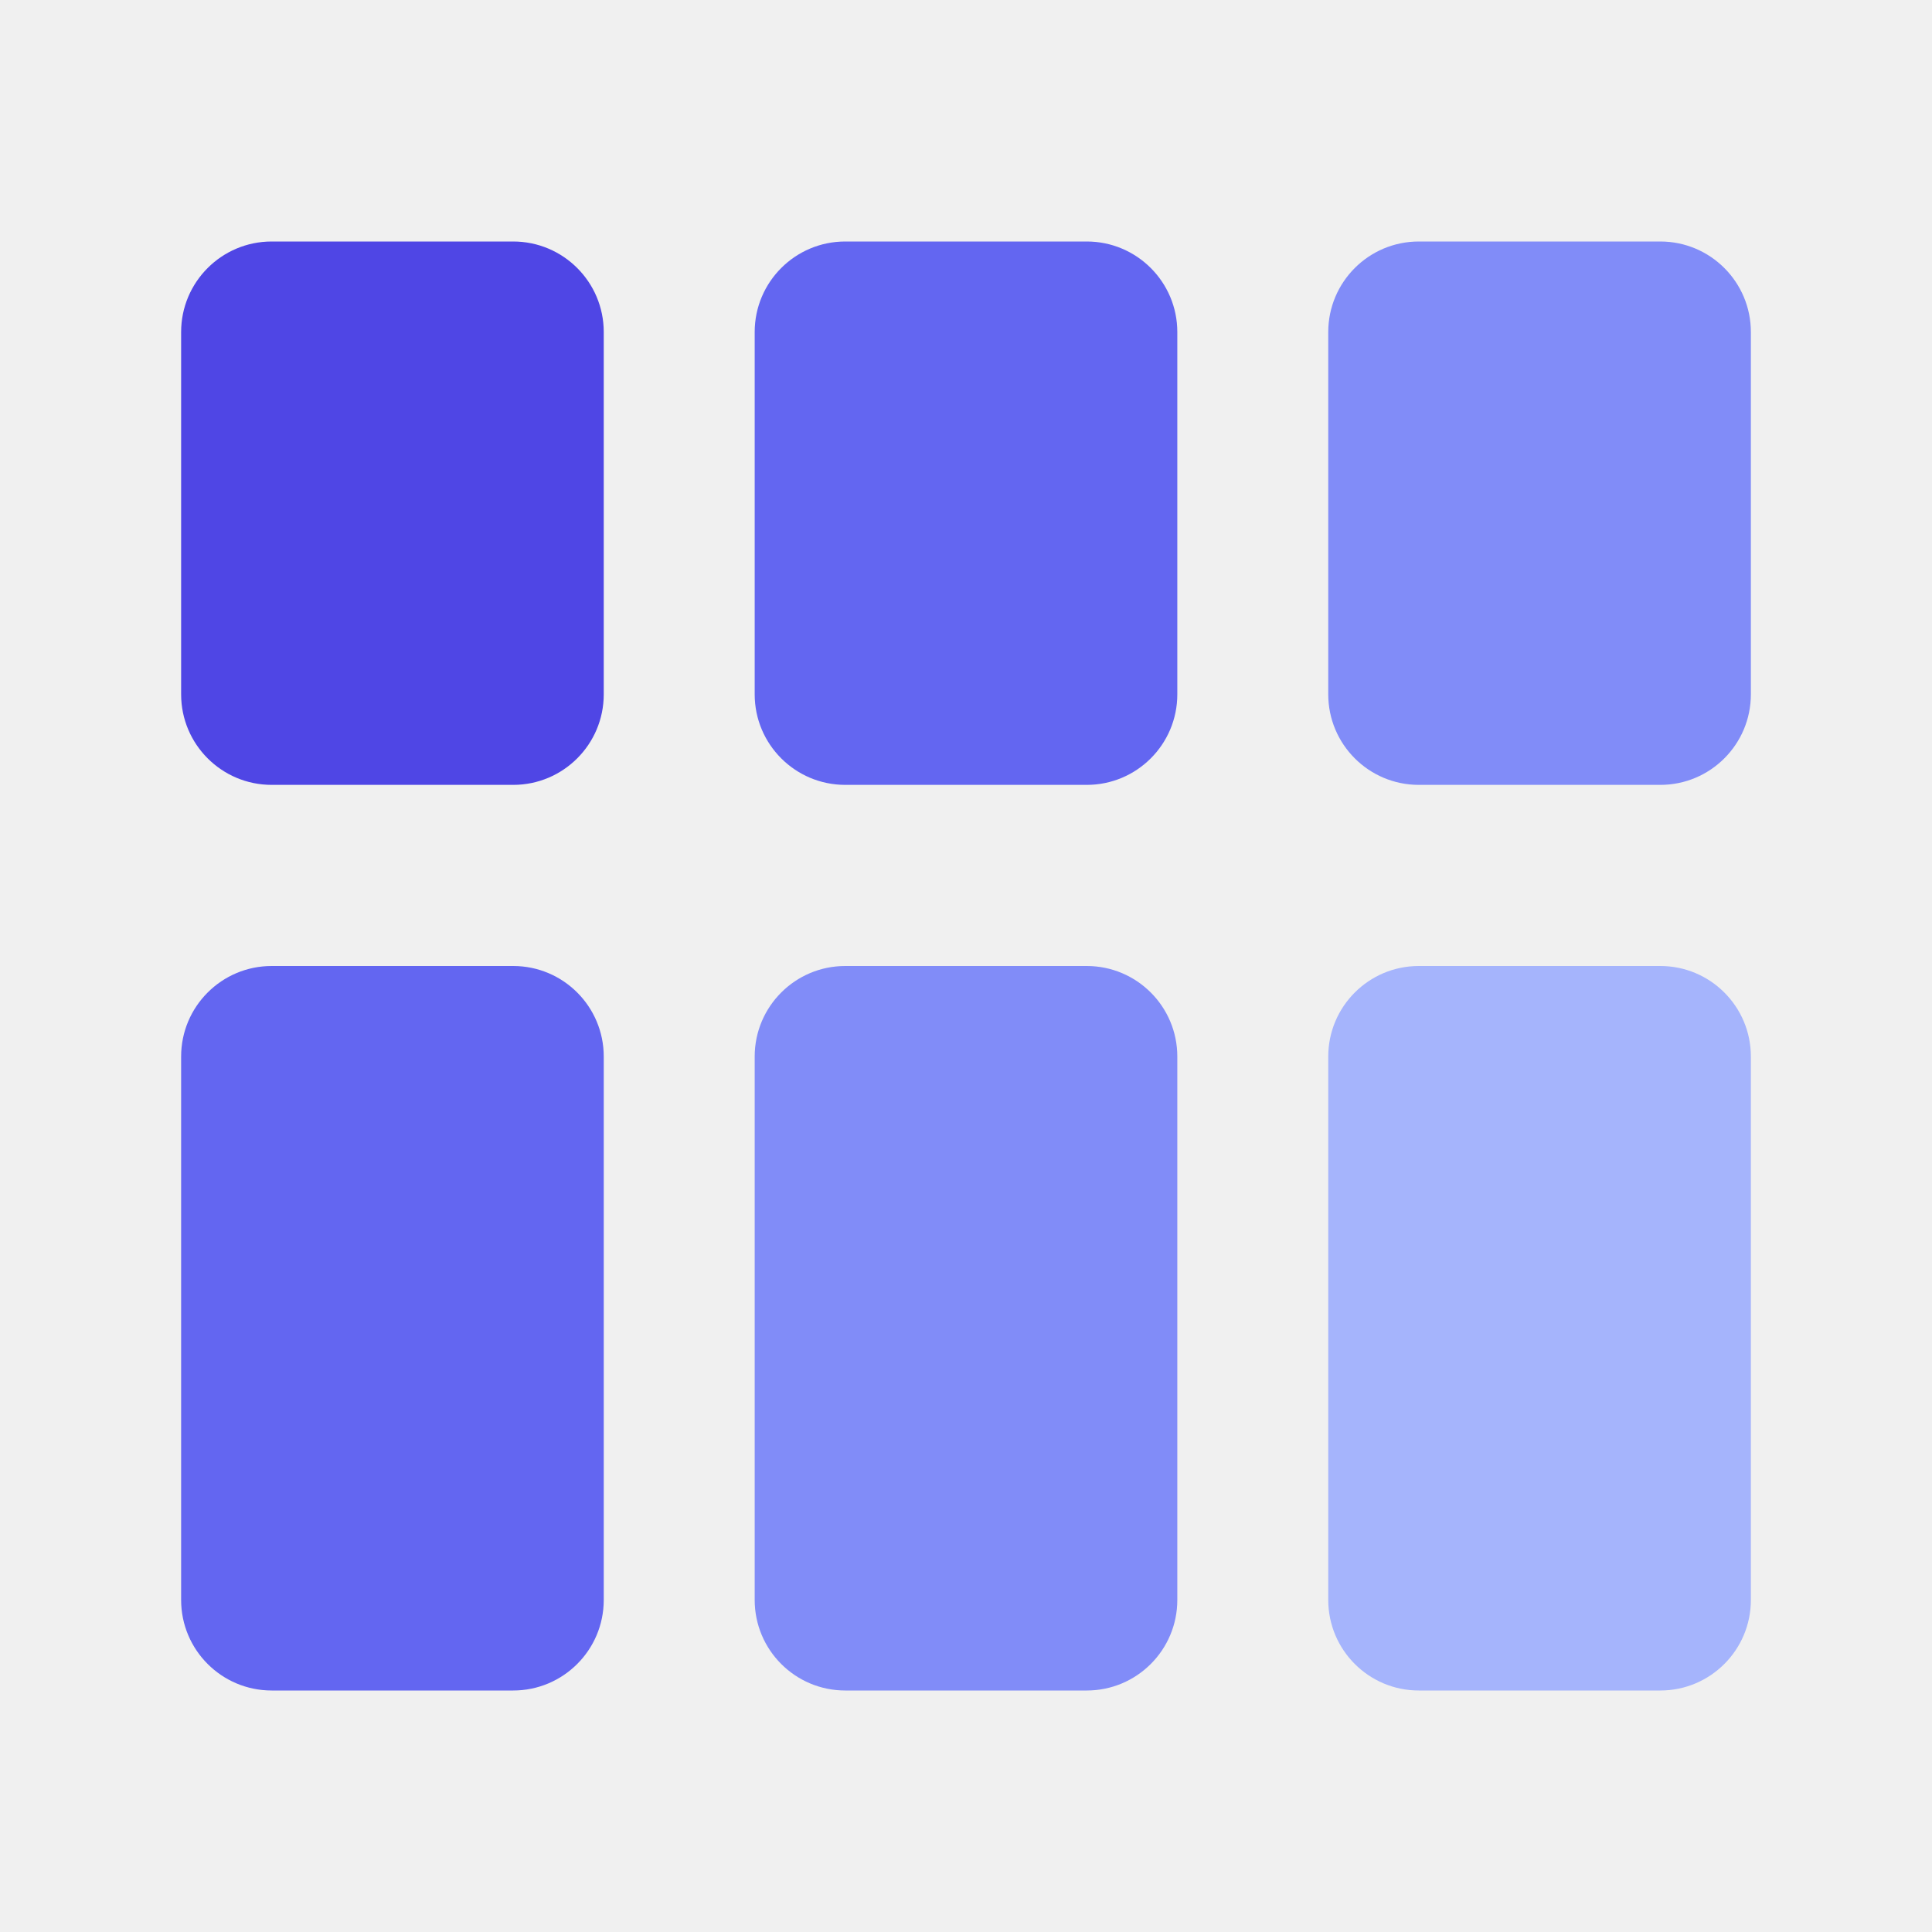
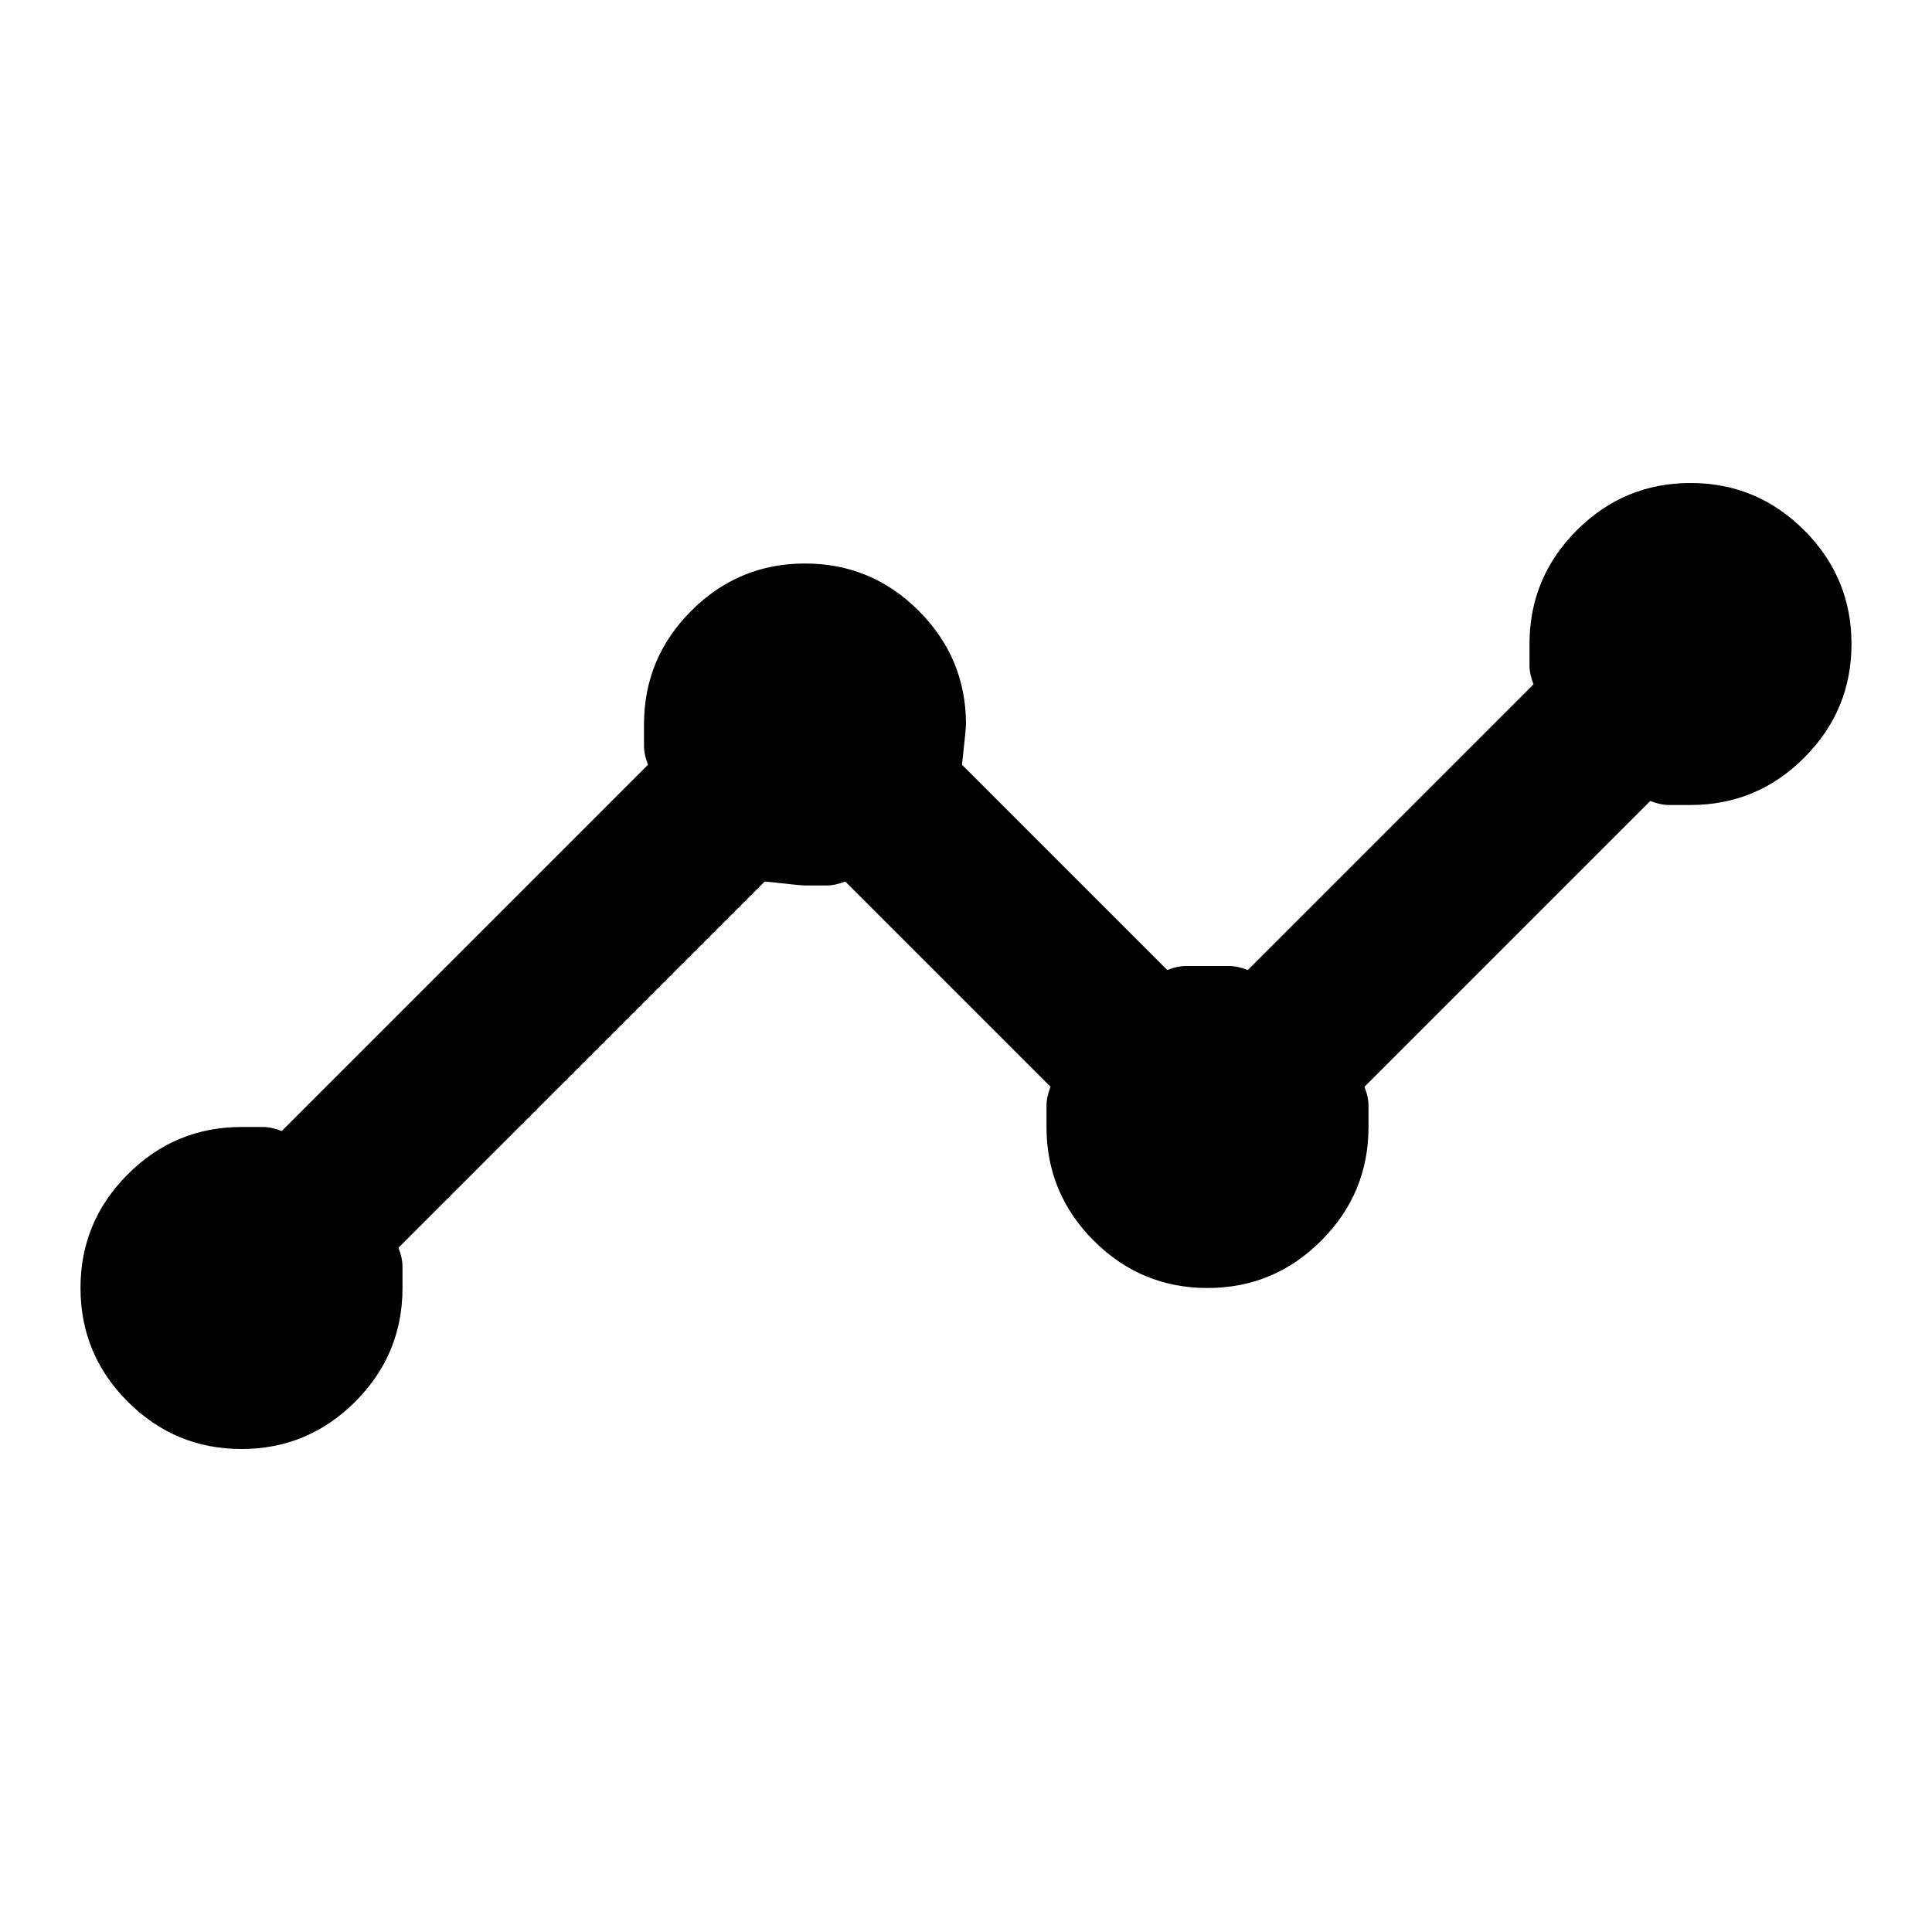
- <svg xmlns="http://www.w3.org/2000/svg" width="64" height="64" viewBox="0 0 64 64">
-   <rect x="6" y="8" width="14" height="18" rx="3" fill="#4F46E5" />
-   <rect x="25" y="8" width="14" height="18" rx="3" fill="#6366F1" />
-   <rect x="44" y="8" width="14" height="18" rx="3" fill="#818CF8" />
-   <rect x="6" y="32" width="14" height="24" rx="3" fill="#6366F1" />
-   <rect x="25" y="32" width="14" height="24" rx="3" fill="#818CF8" />
-   <rect x="44" y="32" width="14" height="24" rx="3" fill="#A5B4FC" />
+ <svg xmlns="http://www.w3.org/2000/svg" width="512" height="512" viewBox="0 0 960 960">
+   <rect x="0" y="0" width="960" height="960" fill="#ffffff" />
+   <g transform="translate(0 960)">
+     <path d="M120-240q-33 0-56.5-23.5T40-320q0-33 23.5-56.5T120-400h10.5q4.5 0 9.5 2l182-182q-2-5-2-9.5V-600q0-33 23.5-56.5T400-680q33 0 56.5 23.5T480-600q0 2-2 20l102 102q5-2 9.5-2h21q4.5 0 9.5 2l142-142q-2-5-2-9.5V-640q0-33 23.5-56.5T840-720q33 0 56.5 23.5T920-640q0 33-23.5 56.5T840-560h-10.5q-4.5 0-9.5-2L678-420q2 5 2 9.5v10.5q0 33-23.5 56.5T600-320q-33 0-56.5-23.5T520-400v-10.5q0-4.5 2-9.5L420-522q-5 2-9.5 2H400q-2 0-20-2L198-340q2 5 2 9.5v10.5q0 33-23.5 56.5T120-240Z" fill="#000000" />
+   </g>
</svg>
